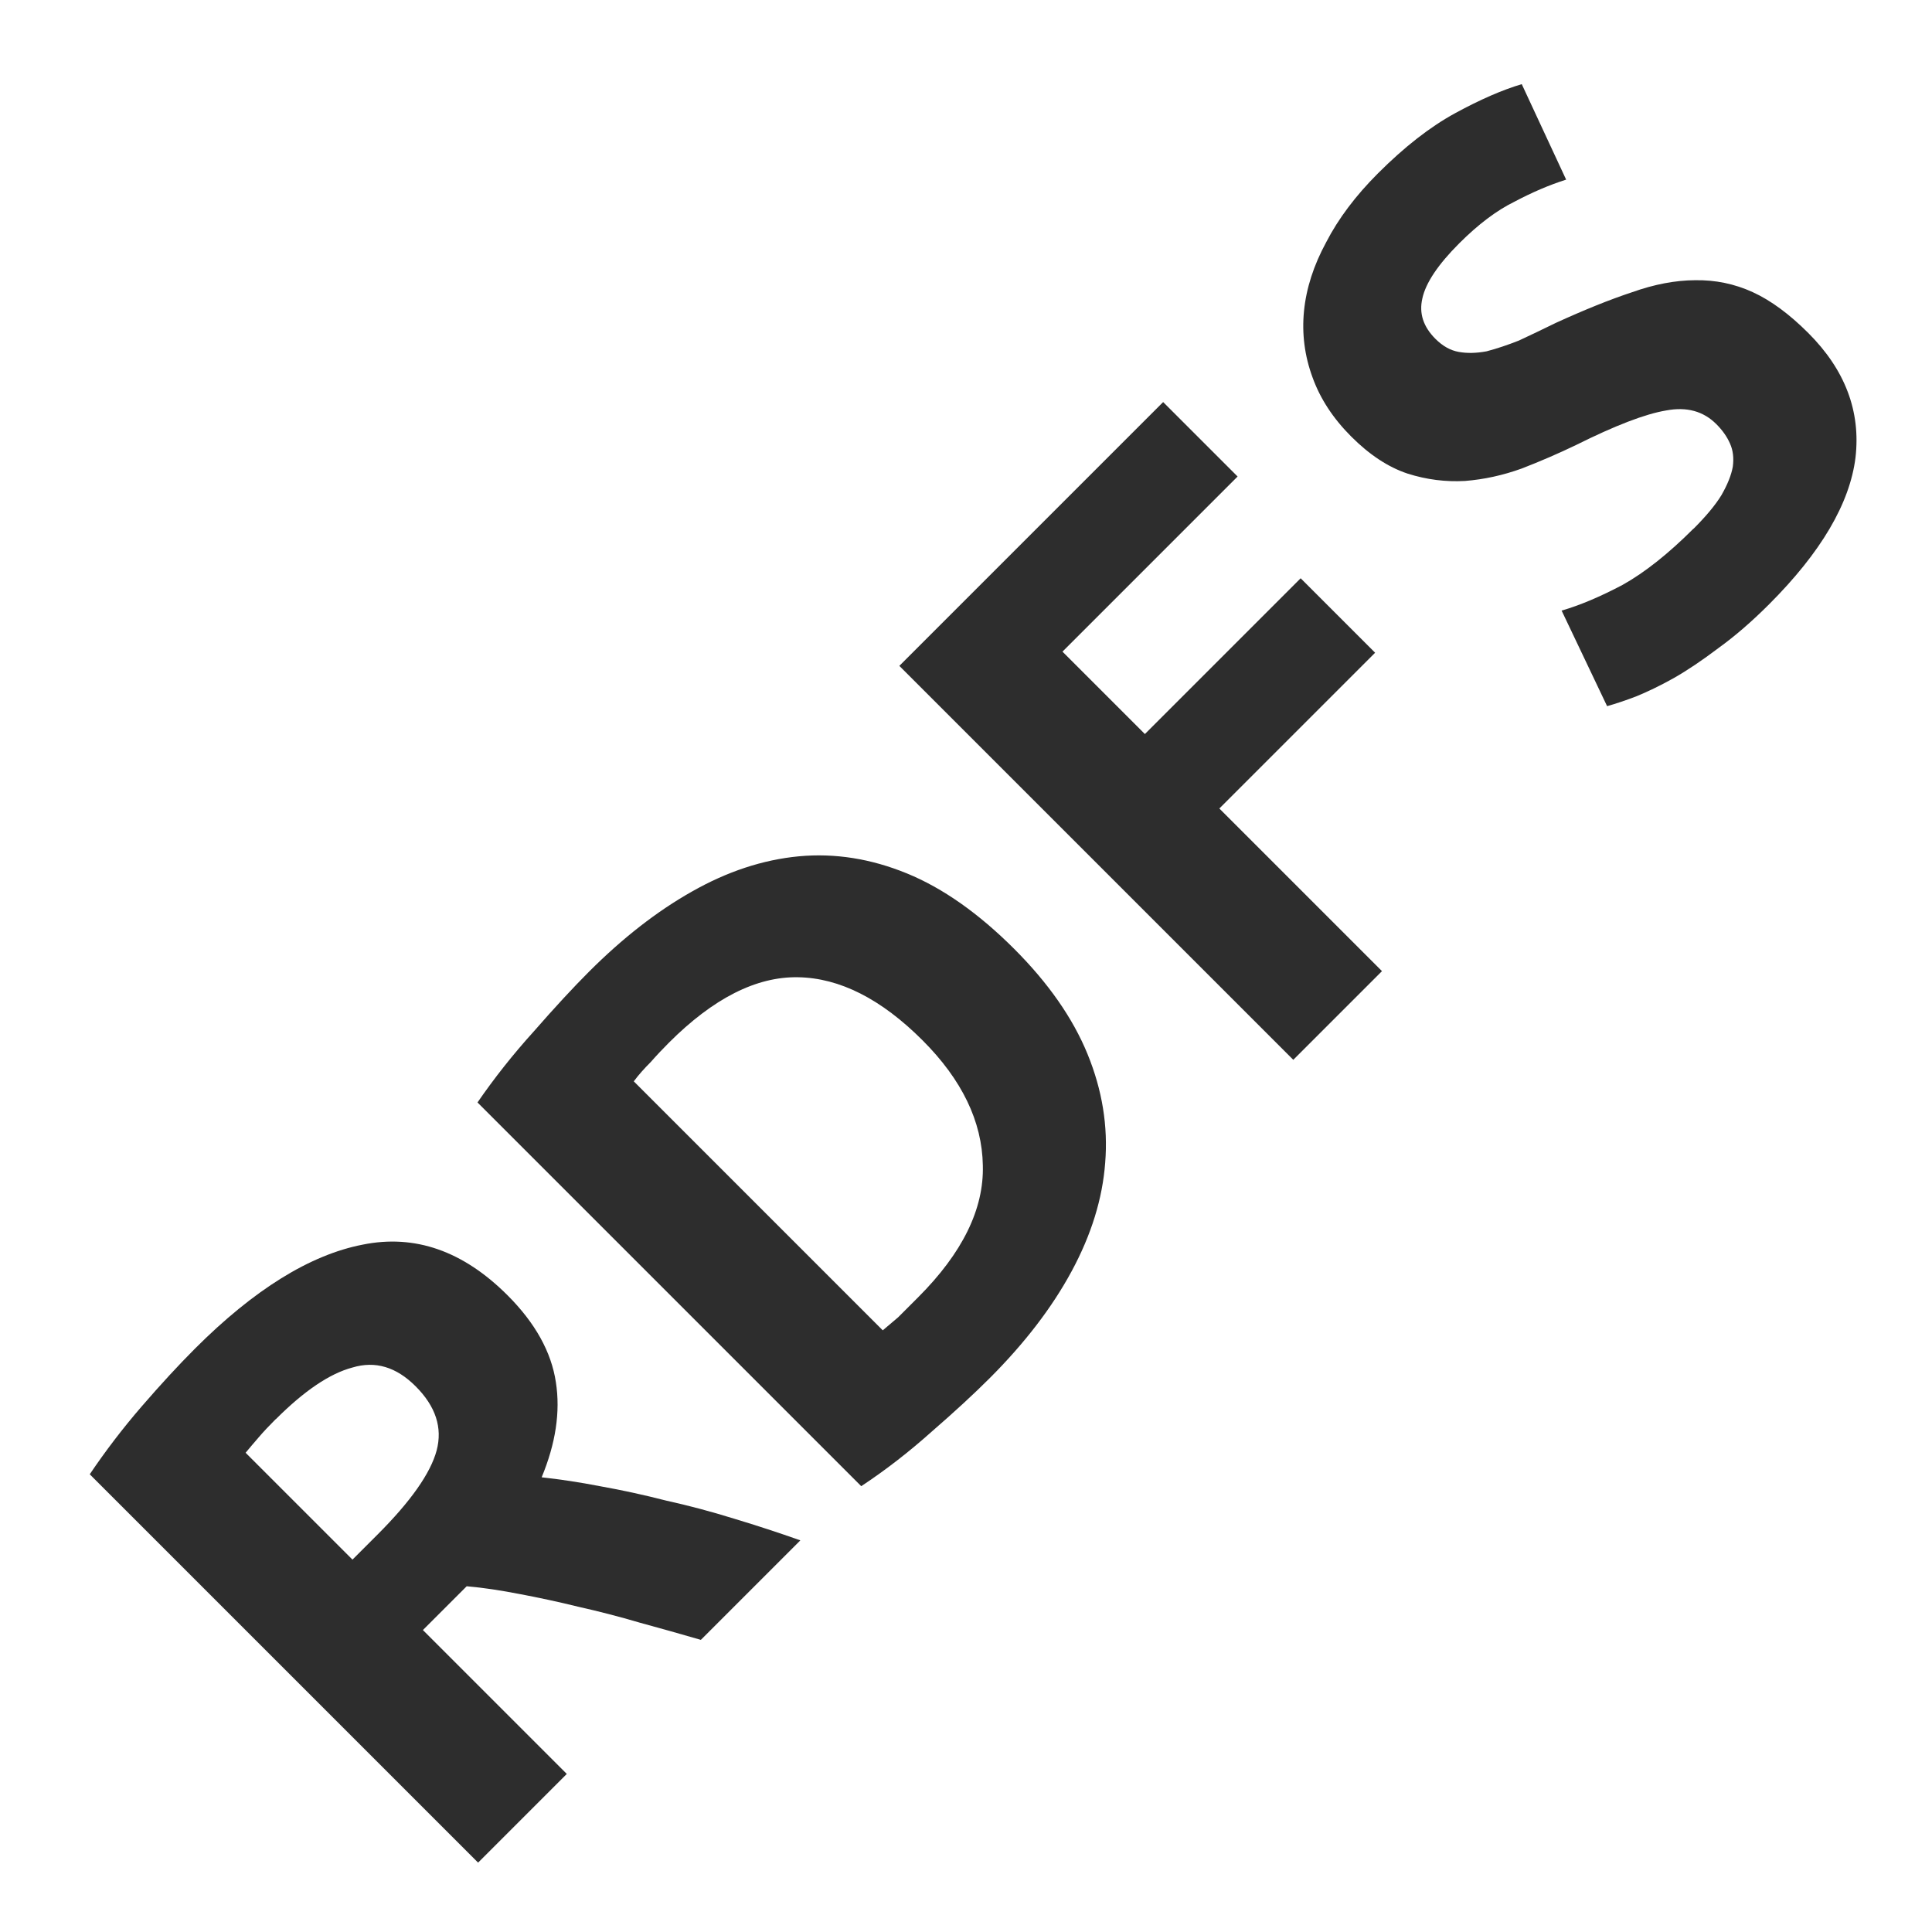
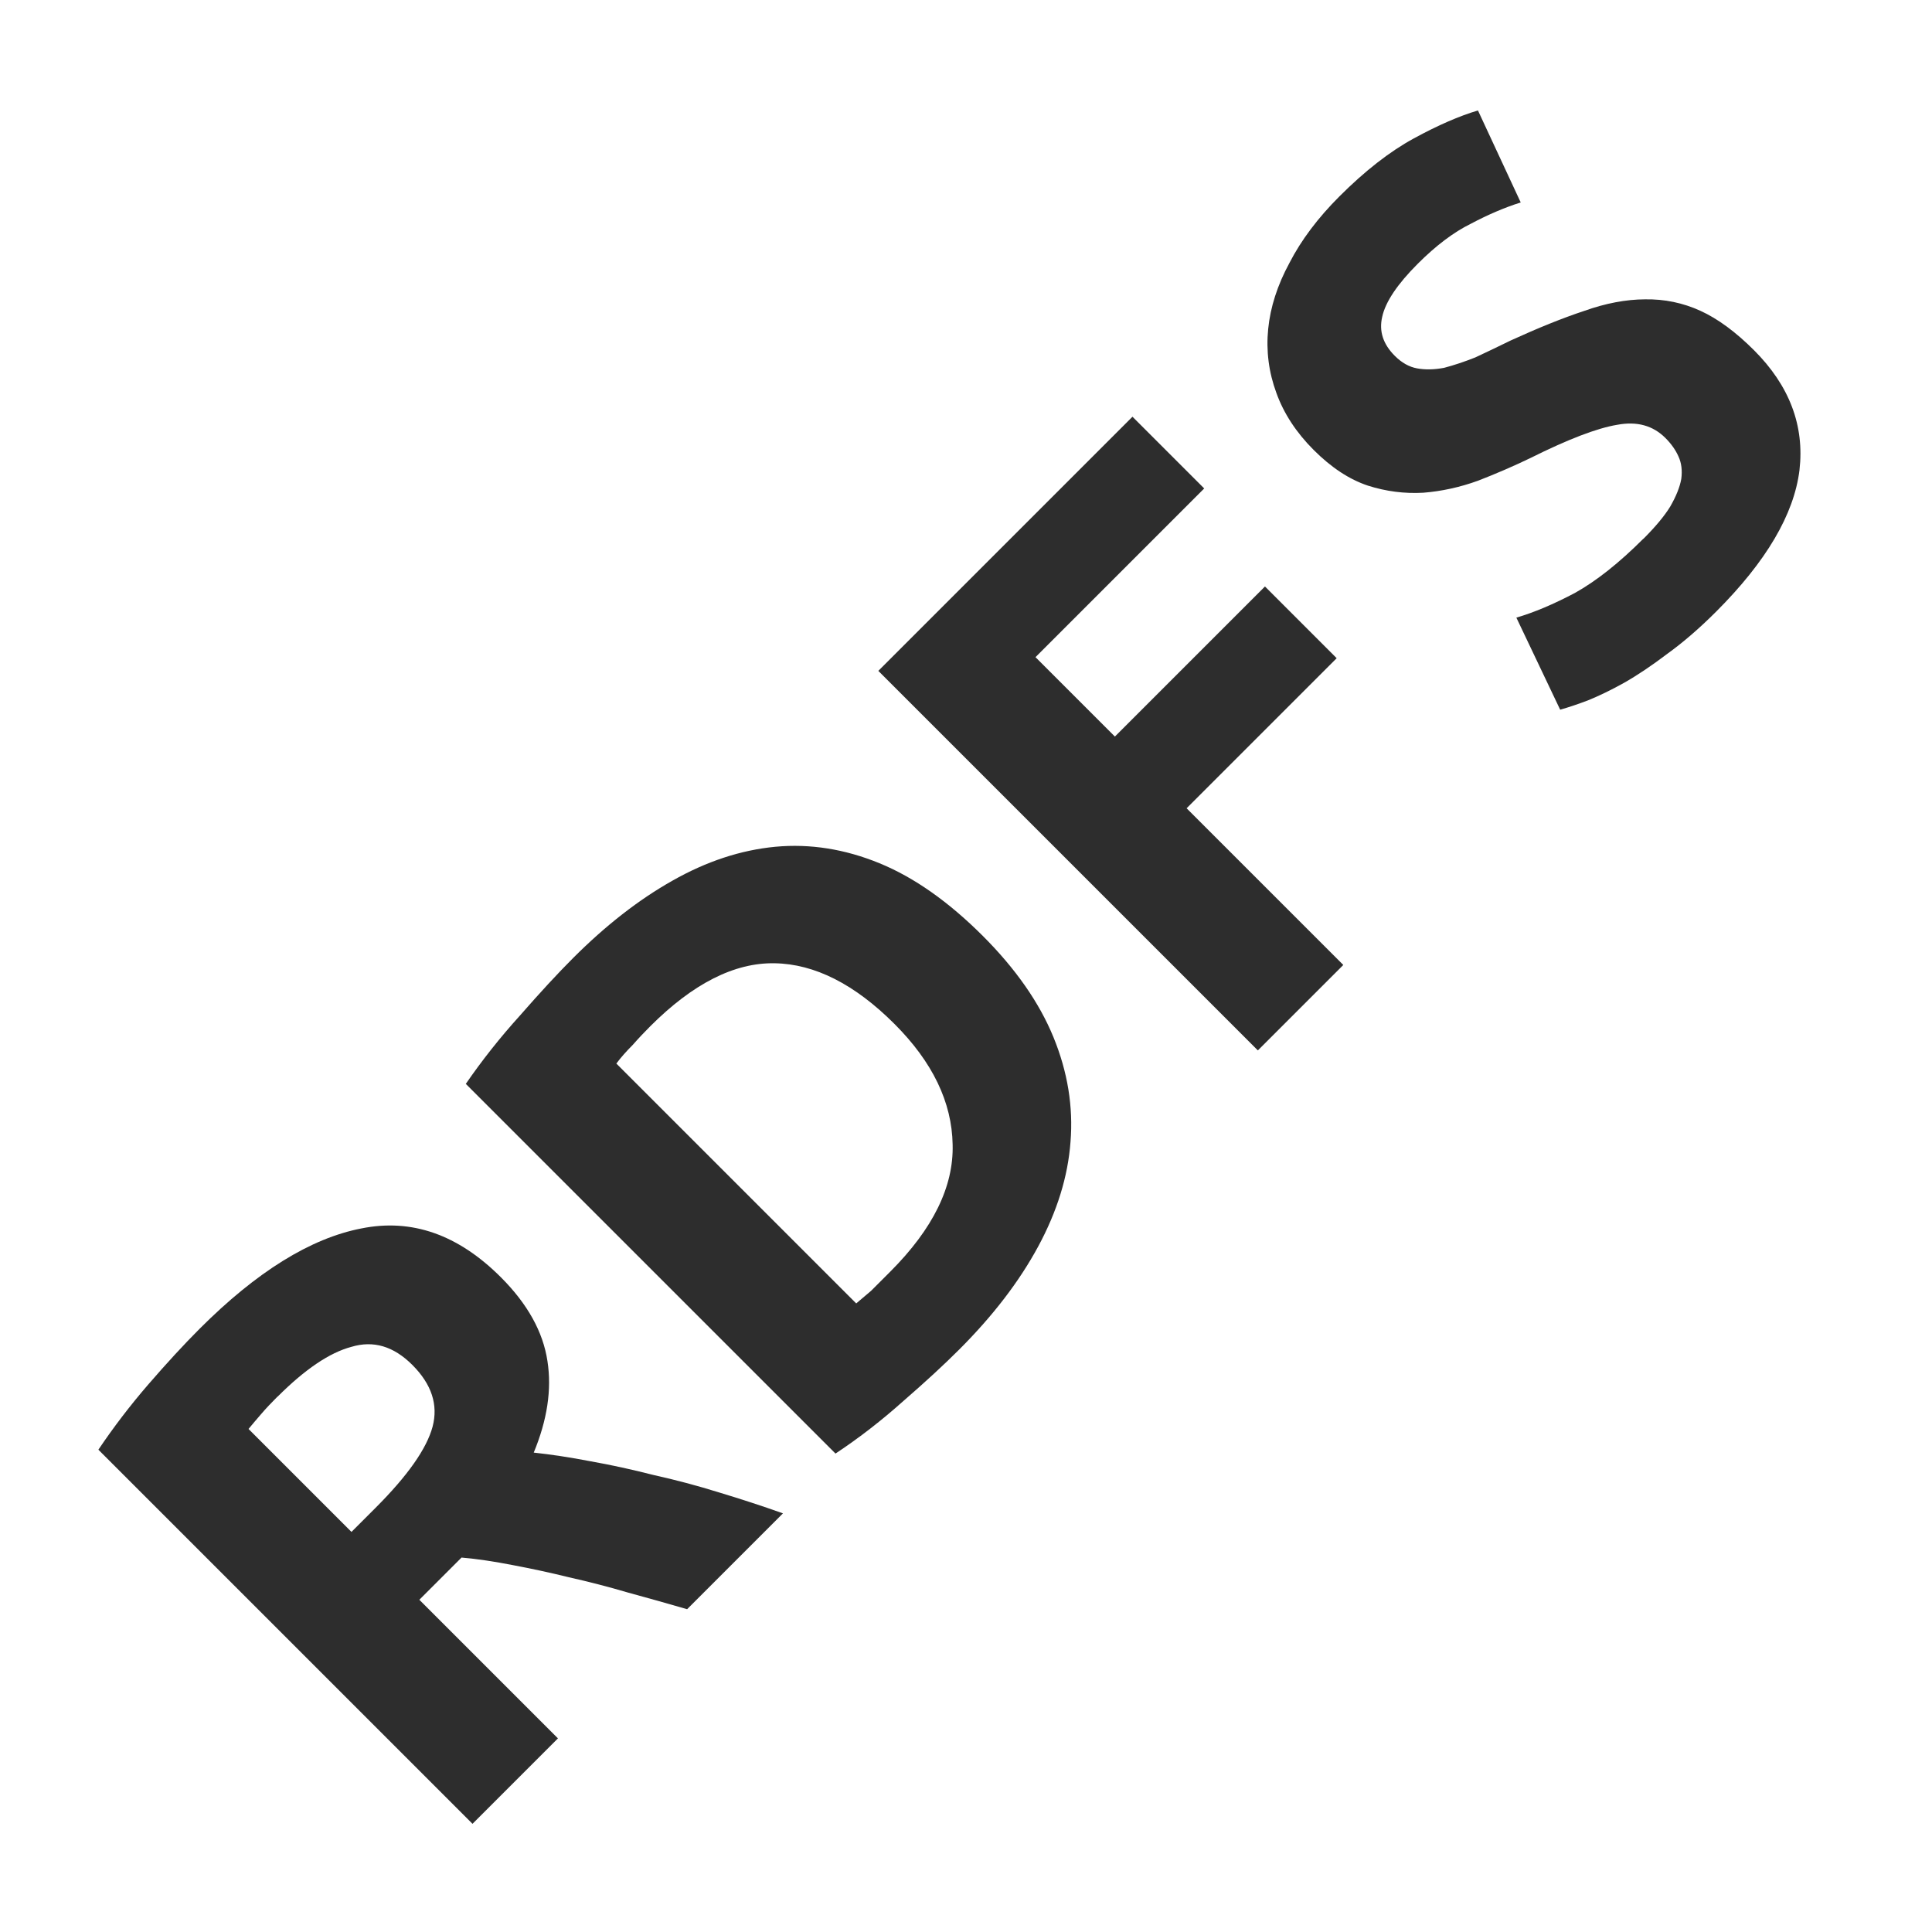
<svg xmlns="http://www.w3.org/2000/svg" width="16" height="16" id="svg3765" version="1.1">
  <defs id="defs3767" />
  <g id="layer1" transform="translate(0,-32)">
    <g id="layer1-4" transform="translate(0.2020297,-1.9622142e-8)">
      <g transform="translate(-0.3705977,-0.09089584)" id="layer1-9">
        <g id="layer1-9-3" transform="translate(-44.95179,-4.141626)">
-           <g transform="matrix(0.6935633,-0.6935633,0.6935633,0.6935633,0.9485051,0.884322)" style="font-size:30.172px;font-style:normal;font-weight:normal;line-height:125%;letter-spacing:0px;word-spacing:0px;fill:#2d2d2d;fill-opacity:1;stroke:none;font-family:Sans" id="text3027">
+           <g transform="matrix(0.6681693,-0.6681693,0.6681693,0.6681693,2.664452,2.42189)" style="font-size:30.172px;font-style:normal;font-weight:normal;line-height:125%;letter-spacing:0px;word-spacing:0px;fill:#2d2d2d;fill-opacity:1;stroke:none;font-family:Sans" id="text3027">
            <path d="m -0.527,66.543 c 0.706,5e-6 1.247,0.127 1.622,0.38 0.376,0.249 0.563,0.638 0.563,1.168 -4.1e-6,0.33 -0.077,0.6 -0.231,0.808 -0.149,0.204 -0.367,0.364 -0.652,0.482 0.095,0.118 0.195,0.253 0.299,0.407 0.104,0.149 0.206,0.308 0.305,0.475 0.104,0.163 0.204,0.335 0.299,0.516 0.095,0.177 0.183,0.351 0.265,0.523 l -1.188,0 C 0.67,71.147 0.582,70.991 0.492,70.833 0.406,70.675 0.315,70.521 0.22,70.371 0.13,70.222 0.039,70.082 -0.051,69.95 -0.142,69.815 -0.232,69.692 -0.323,69.584 l -0.523,0 0,1.718 -1.059,0 0,-4.637 c 0.231,-0.045 0.468,-0.077 0.713,-0.095 0.249,-0.018 0.471,-0.027 0.665,-0.027 m 0.061,0.903 c -0.077,4e-6 -0.147,0.002 -0.21,0.007 -0.059,0.004 -0.115,0.009 -0.17,0.014 l 0,1.276 0.299,0 c 0.398,2e-6 0.683,-0.05 0.855,-0.149 0.172,-0.1 0.258,-0.269 0.258,-0.509 -3.01e-6,-0.231 -0.088,-0.394 -0.265,-0.489 -0.172,-0.1 -0.428,-0.149 -0.767,-0.149" style="font-size:6.789px;font-variant:normal;font-weight:bold;font-stretch:normal;fill:#2d2d2d;font-family:Ubuntu;-inkscape-font-specification:Ubuntu Bold" id="path3800" />
-             <path d="m 3.689,70.54 c 0.05,0.004 0.106,0.009 0.17,0.014 0.068,1e-6 0.147,1e-6 0.238,0 0.53,1e-6 0.921,-0.134 1.174,-0.401 0.258,-0.267 0.387,-0.636 0.387,-1.107 -3.5e-6,-0.493 -0.122,-0.867 -0.367,-1.12 -0.244,-0.253 -0.631,-0.38 -1.161,-0.38 -0.072,4e-6 -0.147,0.002 -0.224,0.007 -0.077,3e-6 -0.149,0.004 -0.217,0.014 l 0,2.973 m 3.062,-1.493 c -4.7e-6,0.407 -0.063,0.763 -0.19,1.066 -0.127,0.303 -0.308,0.554 -0.543,0.754 -0.231,0.199 -0.514,0.348 -0.849,0.448 -0.335,0.1 -0.711,0.149 -1.127,0.149 -0.19,0 -0.412,-0.009 -0.665,-0.027 -0.253,-0.014 -0.502,-0.045 -0.747,-0.095 l 0,-4.582 c 0.244,-0.045 0.498,-0.075 0.76,-0.088 0.267,-0.018 0.496,-0.027 0.686,-0.027 0.403,5e-6 0.767,0.045 1.093,0.136 0.33,0.091 0.613,0.233 0.849,0.428 0.235,0.195 0.416,0.444 0.543,0.747 0.127,0.303 0.19,0.668 0.19,1.093" style="font-size:6.789px;font-variant:normal;font-weight:bold;font-stretch:normal;fill:#2d2d2d;font-family:Ubuntu;-inkscape-font-specification:Ubuntu Bold" id="path3802" />
+             <path d="m 3.698,70.455 c 0.05,0.004 0.106,0.009 0.17,0.014 0.068,10e-7 0.147,10e-7 0.238,0 0.53,10e-7 0.921,-0.134 1.174,-0.401 0.258,-0.267 0.387,-0.636 0.387,-1.107 -3.5e-6,-0.493 -0.122,-0.867 -0.367,-1.12 -0.244,-0.253 -0.631,-0.38 -1.161,-0.38 -0.072,4e-6 -0.147,0.002 -0.224,0.007 -0.077,3e-6 -0.149,0.004 -0.217,0.014 l 0,2.973 m 3.062,-1.493 c -4.7e-6,0.407 -0.063,0.763 -0.19,1.066 -0.127,0.303 -0.308,0.554 -0.543,0.754 -0.231,0.199 -0.514,0.348 -0.849,0.448 -0.335,0.1 -0.711,0.149 -1.127,0.149 -0.19,0 -0.412,-0.009 -0.665,-0.027 -0.253,-0.014 -0.502,-0.045 -0.747,-0.095 l 0,-4.582 c 0.244,-0.045 0.498,-0.075 0.76,-0.088 0.267,-0.018 0.496,-0.027 0.686,-0.027 0.403,5e-6 0.767,0.045 1.093,0.136 0.33,0.091 0.613,0.233 0.849,0.428 0.235,0.195 0.416,0.444 0.543,0.747 0.127,0.303 0.19,0.668 0.19,1.093" style="font-size:6.789px;font-variant:normal;font-weight:bold;font-stretch:normal;fill:#2d2d2d;font-family:Ubuntu;-inkscape-font-specification:Ubuntu Bold" id="path3802" />
            <path d="m 7.755,71.377 0,-4.705 3.15,0 0,0.889 -2.091,0 0,0.984 1.86,0 0,0.889 -1.86,0 0,1.942 -1.059,0" style="font-size:6.789px;font-variant:normal;font-weight:bold;font-stretch:normal;fill:#2d2d2d;font-family:Ubuntu;-inkscape-font-specification:Ubuntu Bold" id="path3804" />
            <path d="m 13.315,70.595 c 0.149,1e-6 0.272,-0.011 0.367,-0.034 0.1,-0.027 0.179,-0.061 0.238,-0.102 0.059,-0.045 0.1,-0.097 0.122,-0.156 0.023,-0.059 0.034,-0.124 0.034,-0.197 -2e-6,-0.154 -0.072,-0.281 -0.217,-0.38 -0.145,-0.104 -0.394,-0.215 -0.747,-0.333 -0.154,-0.054 -0.308,-0.115 -0.462,-0.183 -0.154,-0.072 -0.292,-0.161 -0.414,-0.265 -0.122,-0.109 -0.222,-0.238 -0.299,-0.387 -0.077,-0.154 -0.115,-0.339 -0.115,-0.557 -10e-7,-0.217 0.041,-0.412 0.122,-0.584 0.081,-0.176 0.197,-0.326 0.346,-0.448 0.149,-0.122 0.33,-0.215 0.543,-0.278 0.213,-0.068 0.453,-0.102 0.72,-0.102 0.317,5e-6 0.591,0.034 0.821,0.102 0.231,0.068 0.421,0.143 0.57,0.224 l -0.305,0.835 c -0.131,-0.068 -0.278,-0.127 -0.441,-0.177 -0.158,-0.054 -0.351,-0.081 -0.577,-0.081 -0.253,4e-6 -0.437,0.036 -0.55,0.109 -0.109,0.068 -0.163,0.174 -0.163,0.319 -1e-6,0.086 0.02,0.158 0.061,0.217 0.041,0.059 0.097,0.113 0.17,0.163 0.077,0.045 0.163,0.088 0.258,0.129 0.1,0.036 0.208,0.075 0.326,0.115 0.244,0.091 0.457,0.181 0.638,0.272 0.181,0.086 0.33,0.188 0.448,0.305 0.122,0.118 0.213,0.256 0.272,0.414 0.059,0.158 0.088,0.351 0.088,0.577 -3e-6,0.439 -0.154,0.781 -0.462,1.025 -0.308,0.24 -0.772,0.36 -1.392,0.36 -0.208,0 -0.396,-0.014 -0.563,-0.041 -0.167,-0.023 -0.317,-0.052 -0.448,-0.088 -0.127,-0.036 -0.238,-0.075 -0.333,-0.115 -0.091,-0.041 -0.167,-0.079 -0.231,-0.115 l 0.299,-0.842 c 0.14,0.077 0.312,0.147 0.516,0.21 0.208,0.059 0.462,0.088 0.76,0.088" style="font-size:6.789px;font-variant:normal;font-weight:bold;font-stretch:normal;fill:#2d2d2d;font-family:Ubuntu;-inkscape-font-specification:Ubuntu Bold" id="path3806" />
          </g>
        </g>
      </g>
    </g>
  </g>
</svg>
